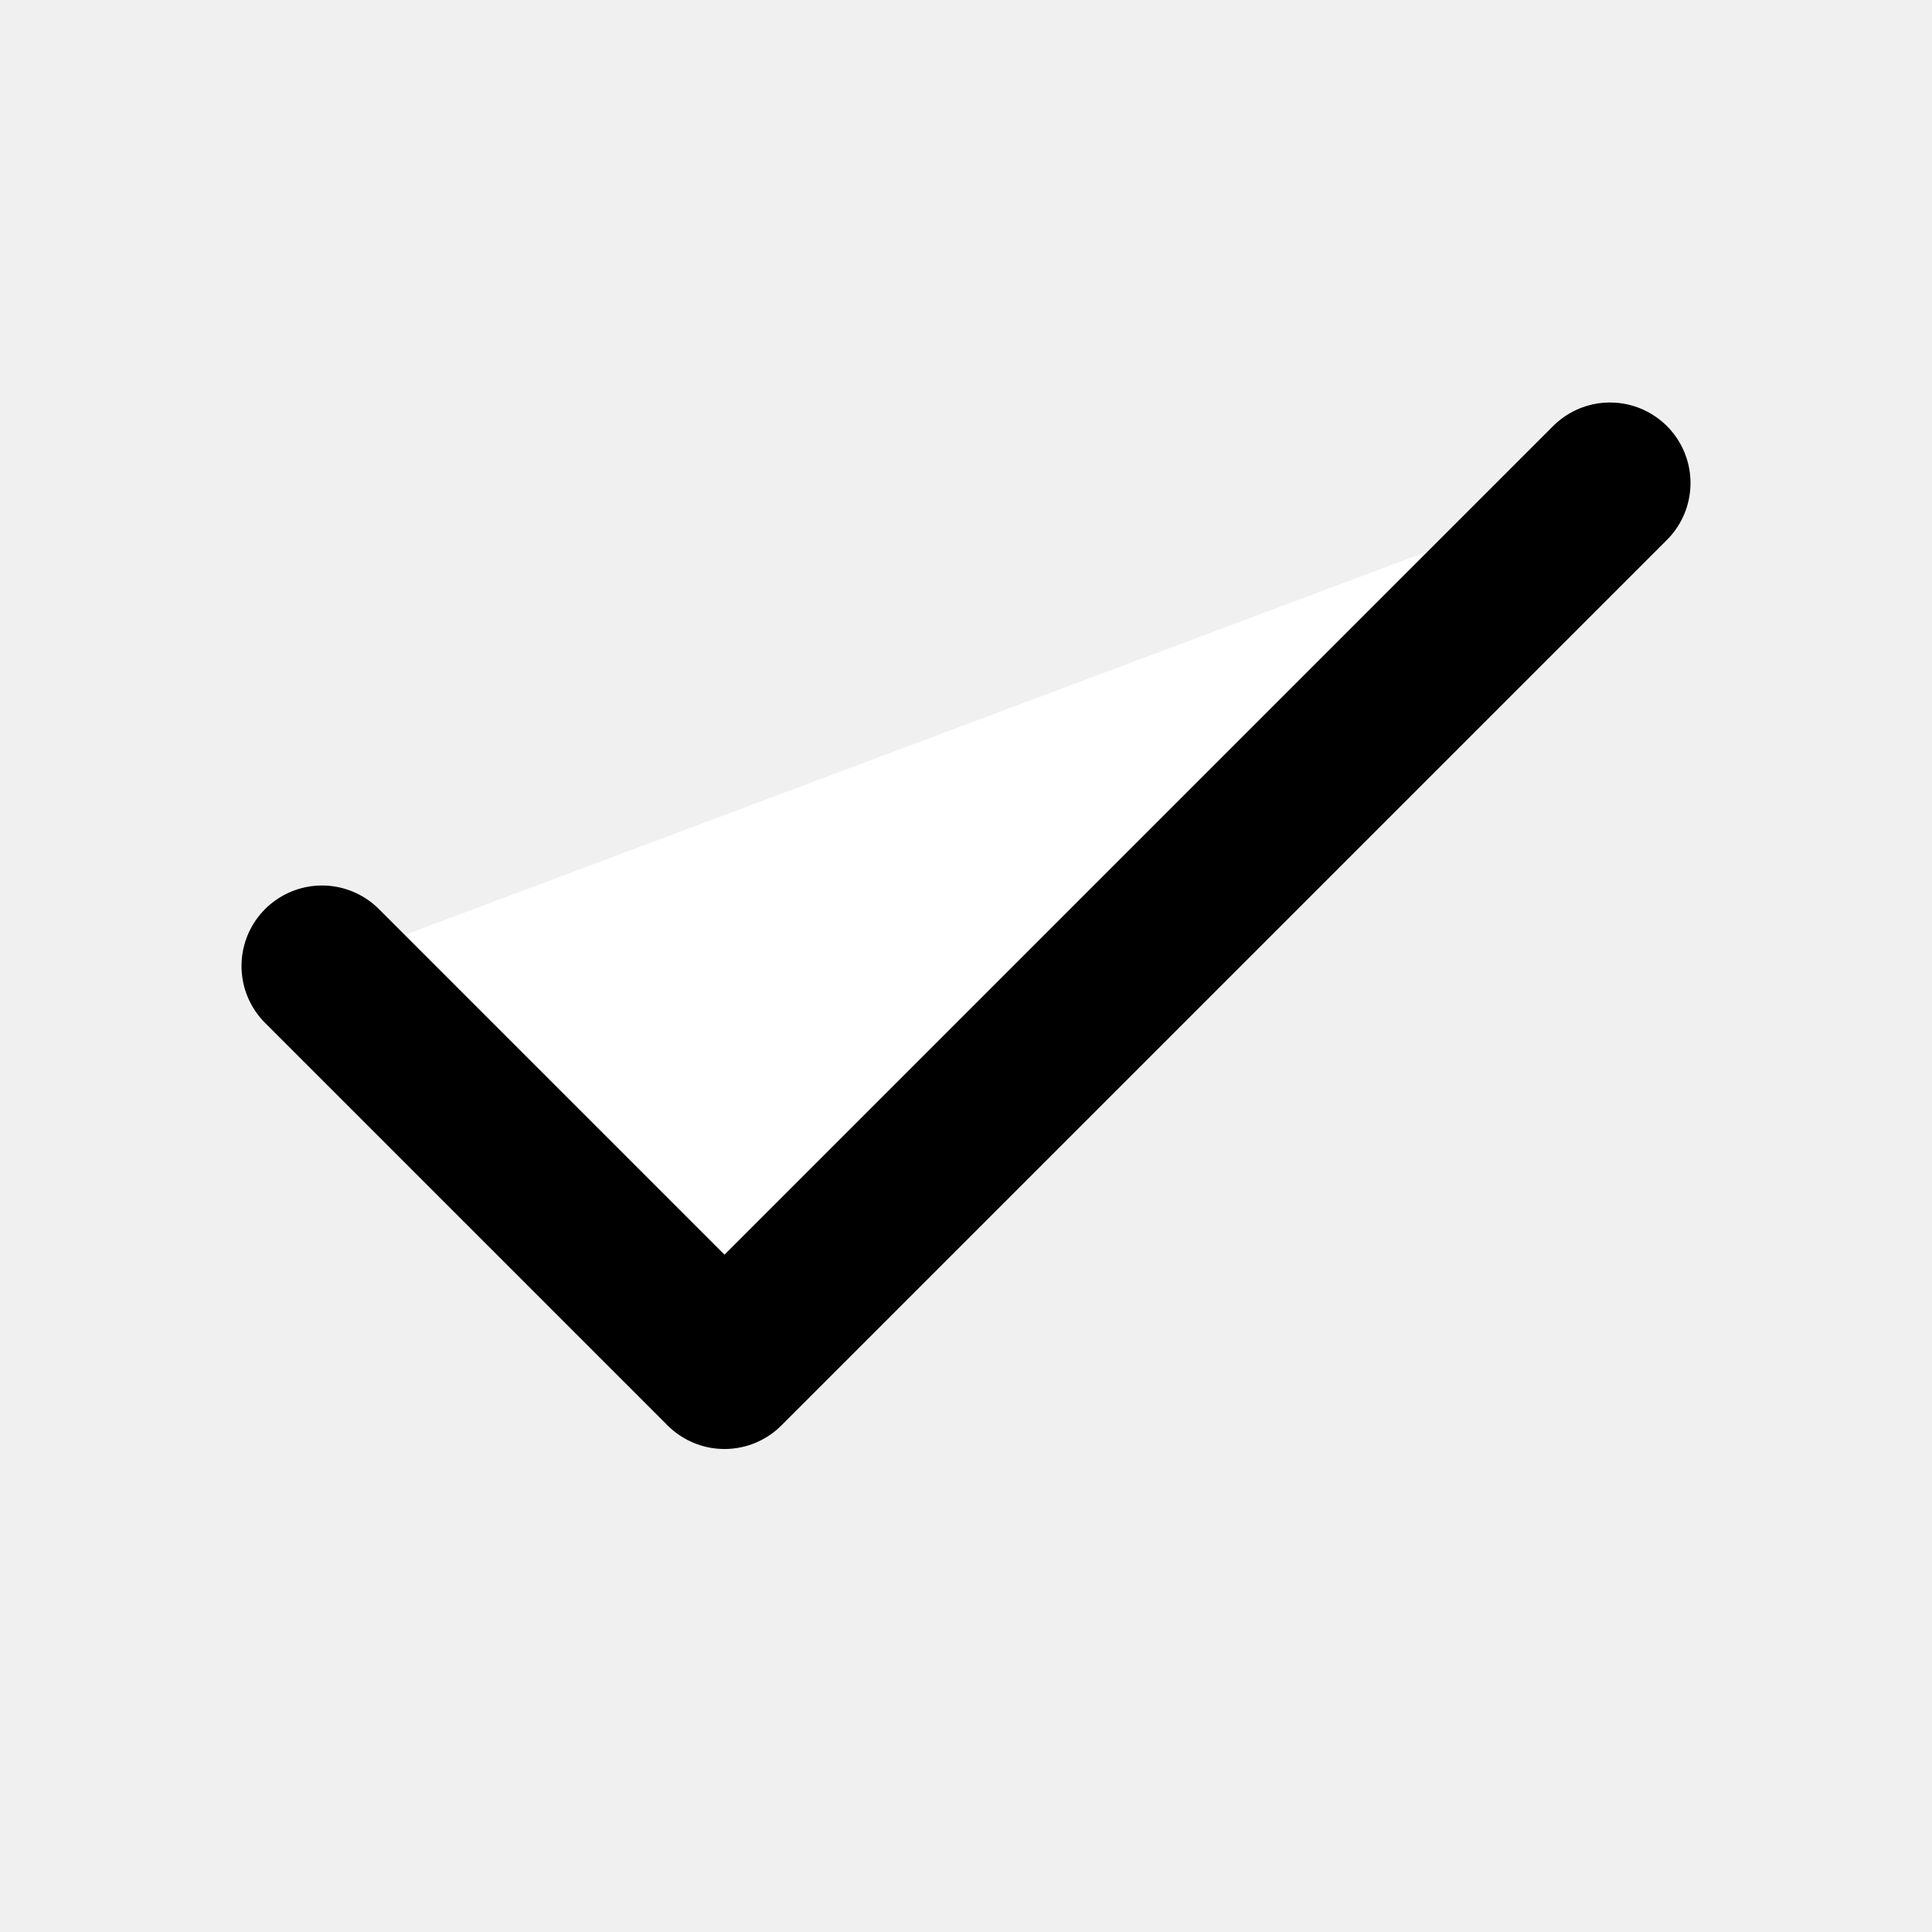
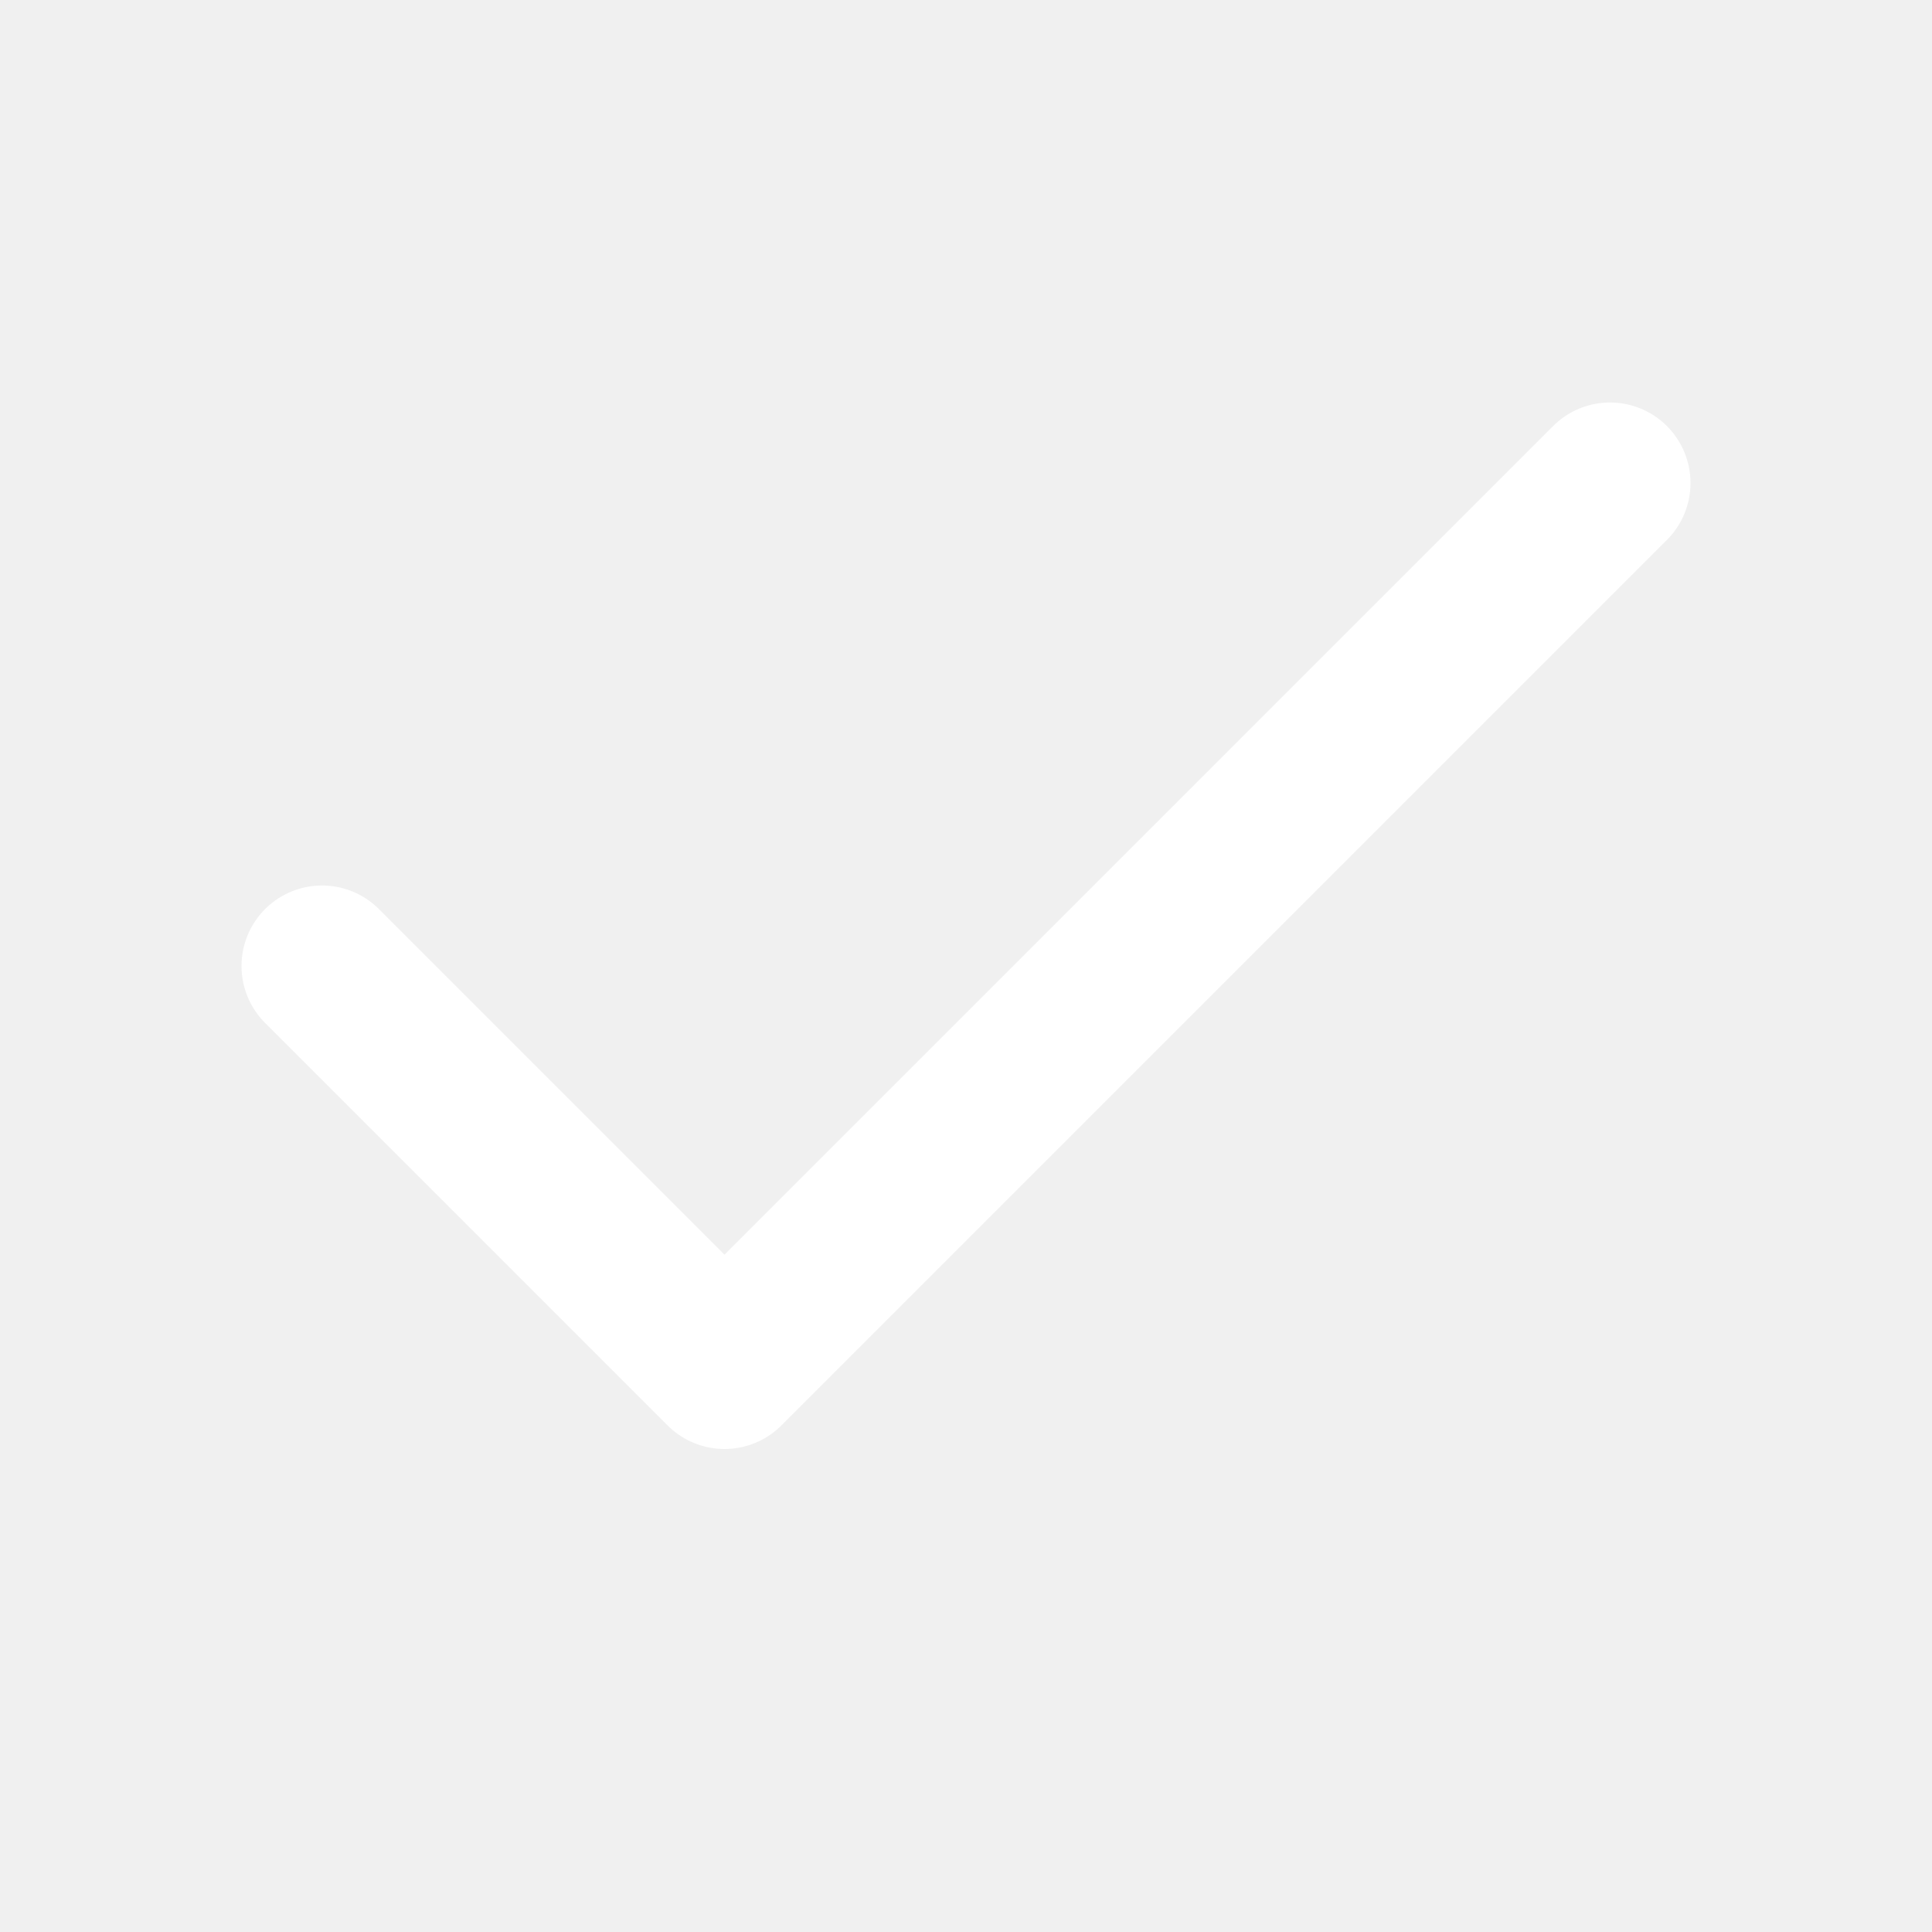
- <svg xmlns="http://www.w3.org/2000/svg" width="24" height="24" viewBox="0 0 24 24" fill="#fff" stroke="currentColor" stroke-width="2" stroke-linecap="round" stroke-linejoin="round" class="feather feather-check">
+ <svg xmlns="http://www.w3.org/2000/svg" width="24" height="24" viewBox="0 0 24 24" fill="none" stroke="#fff" stroke-width="2" stroke-linecap="round" stroke-linejoin="round" class="feather feather-check">
  <polyline points="20 6 9 17 4 12" />
</svg>
